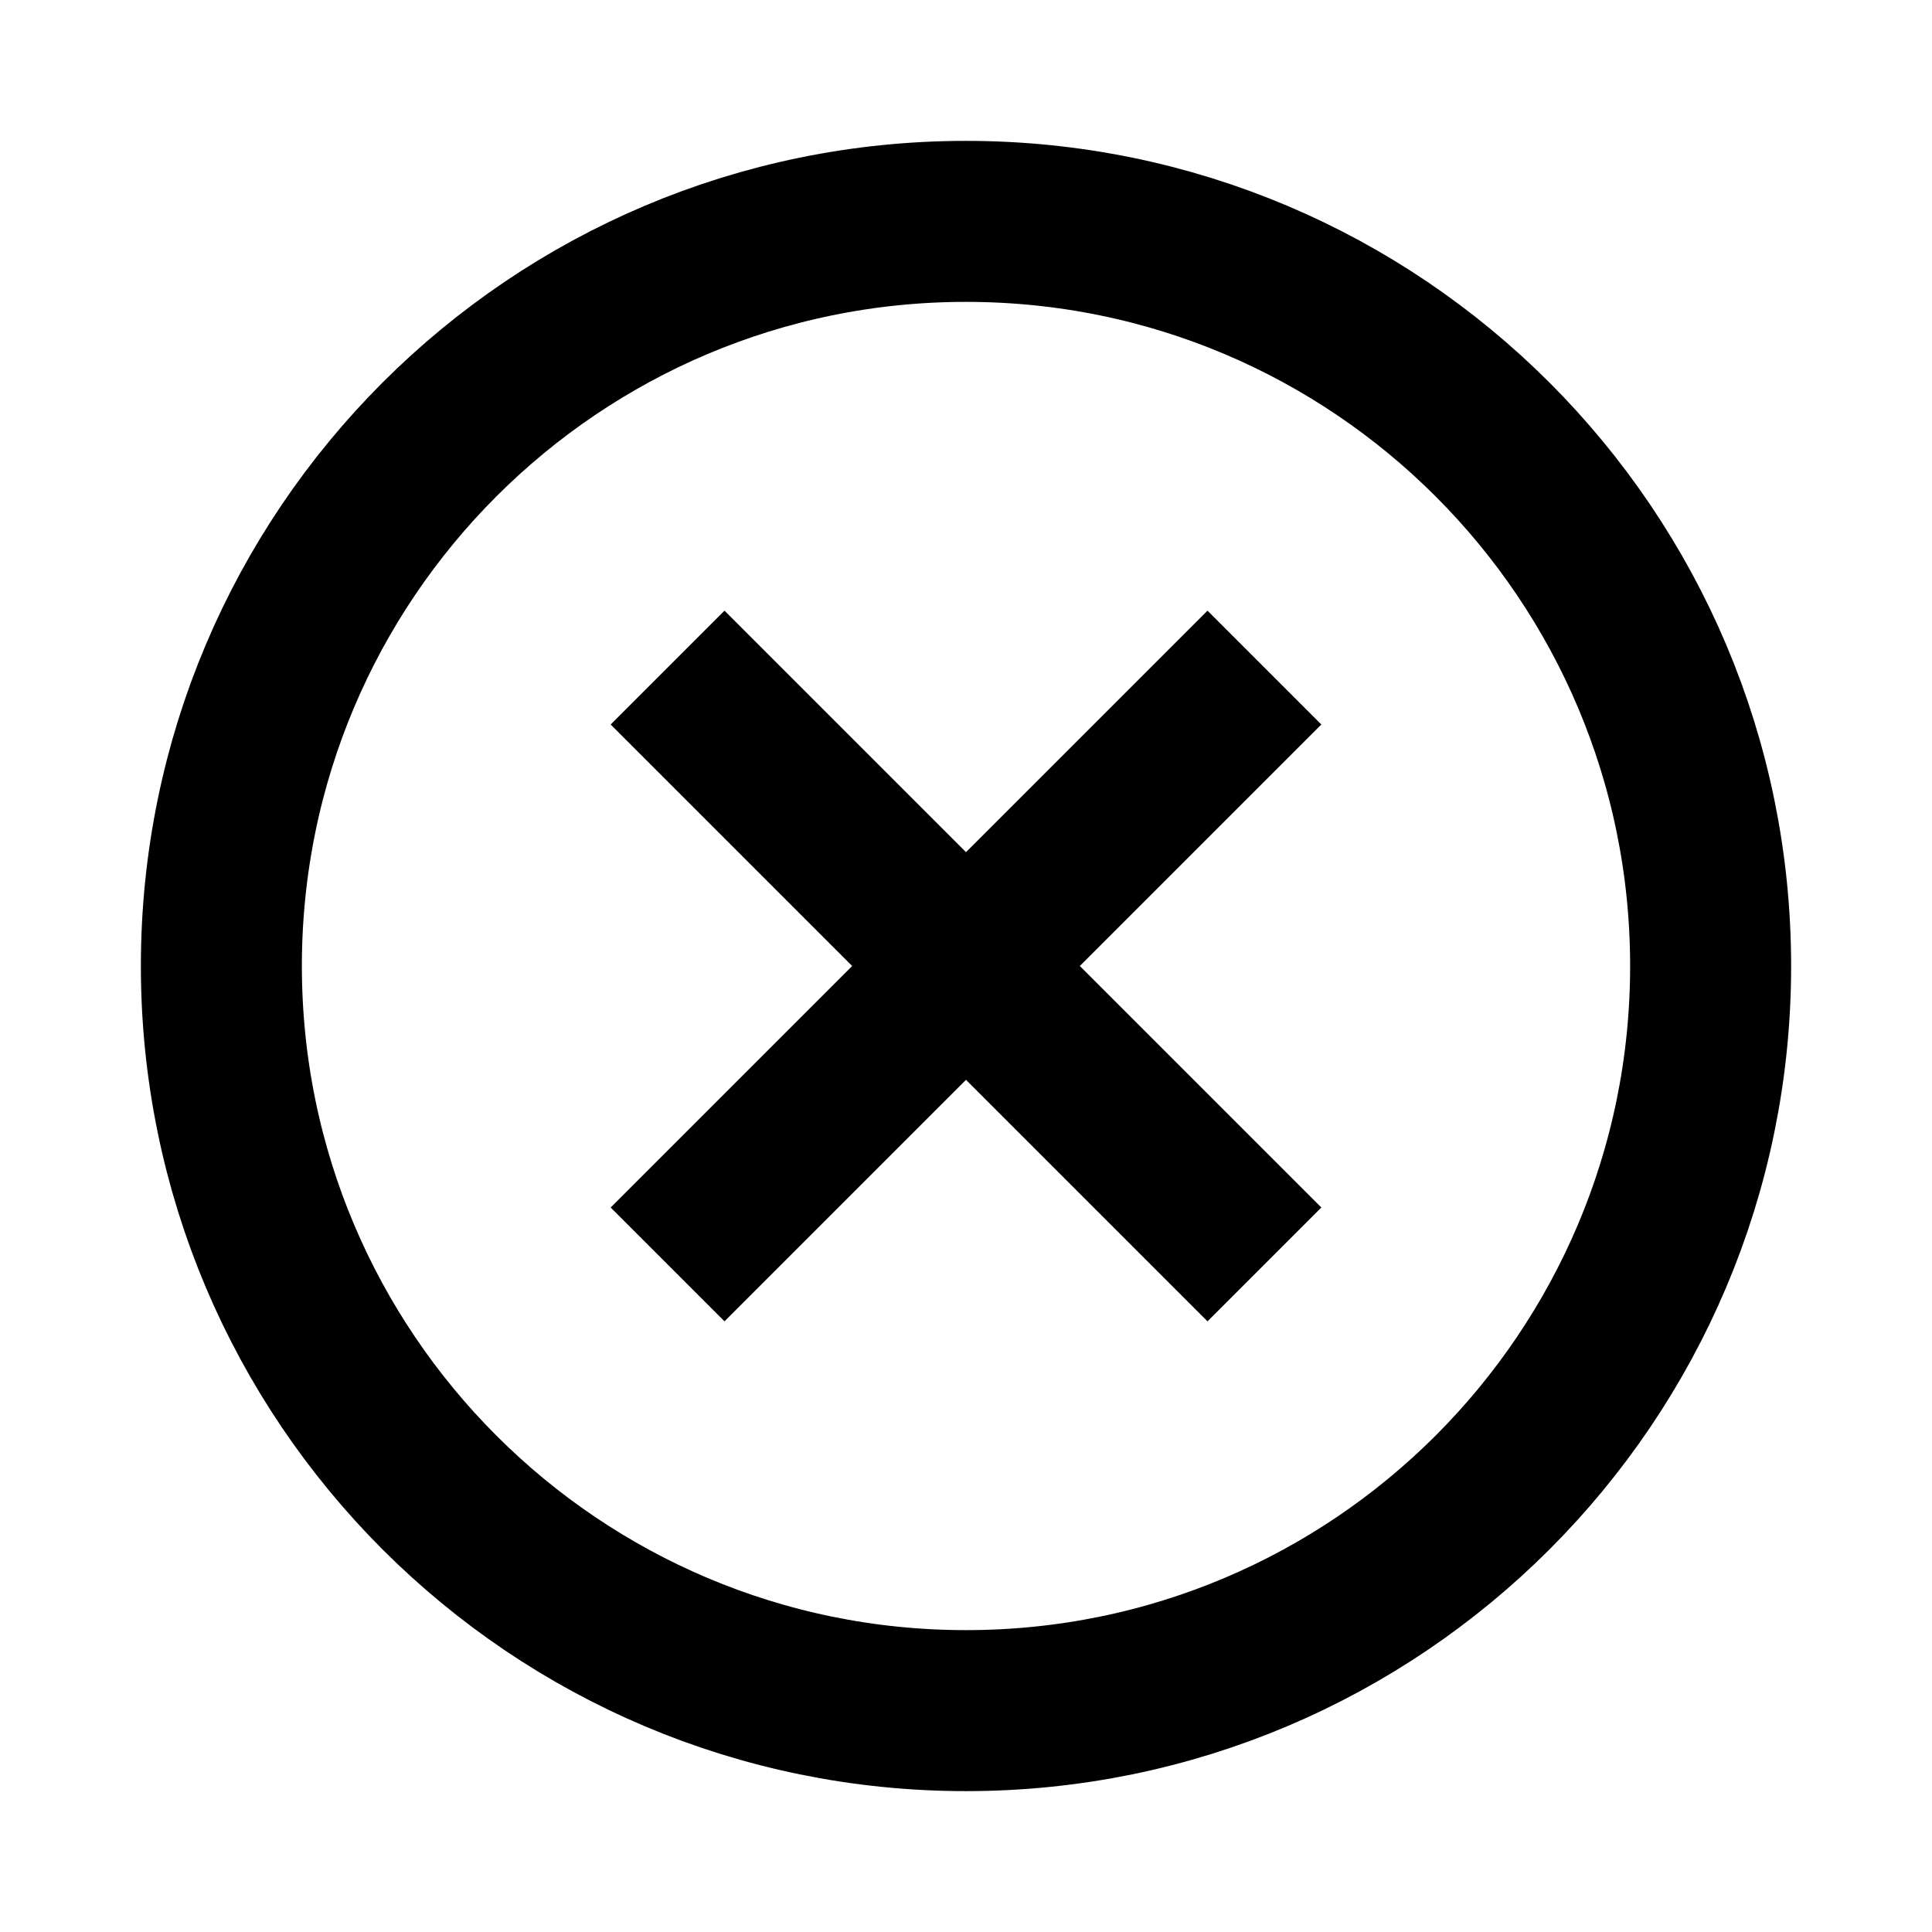
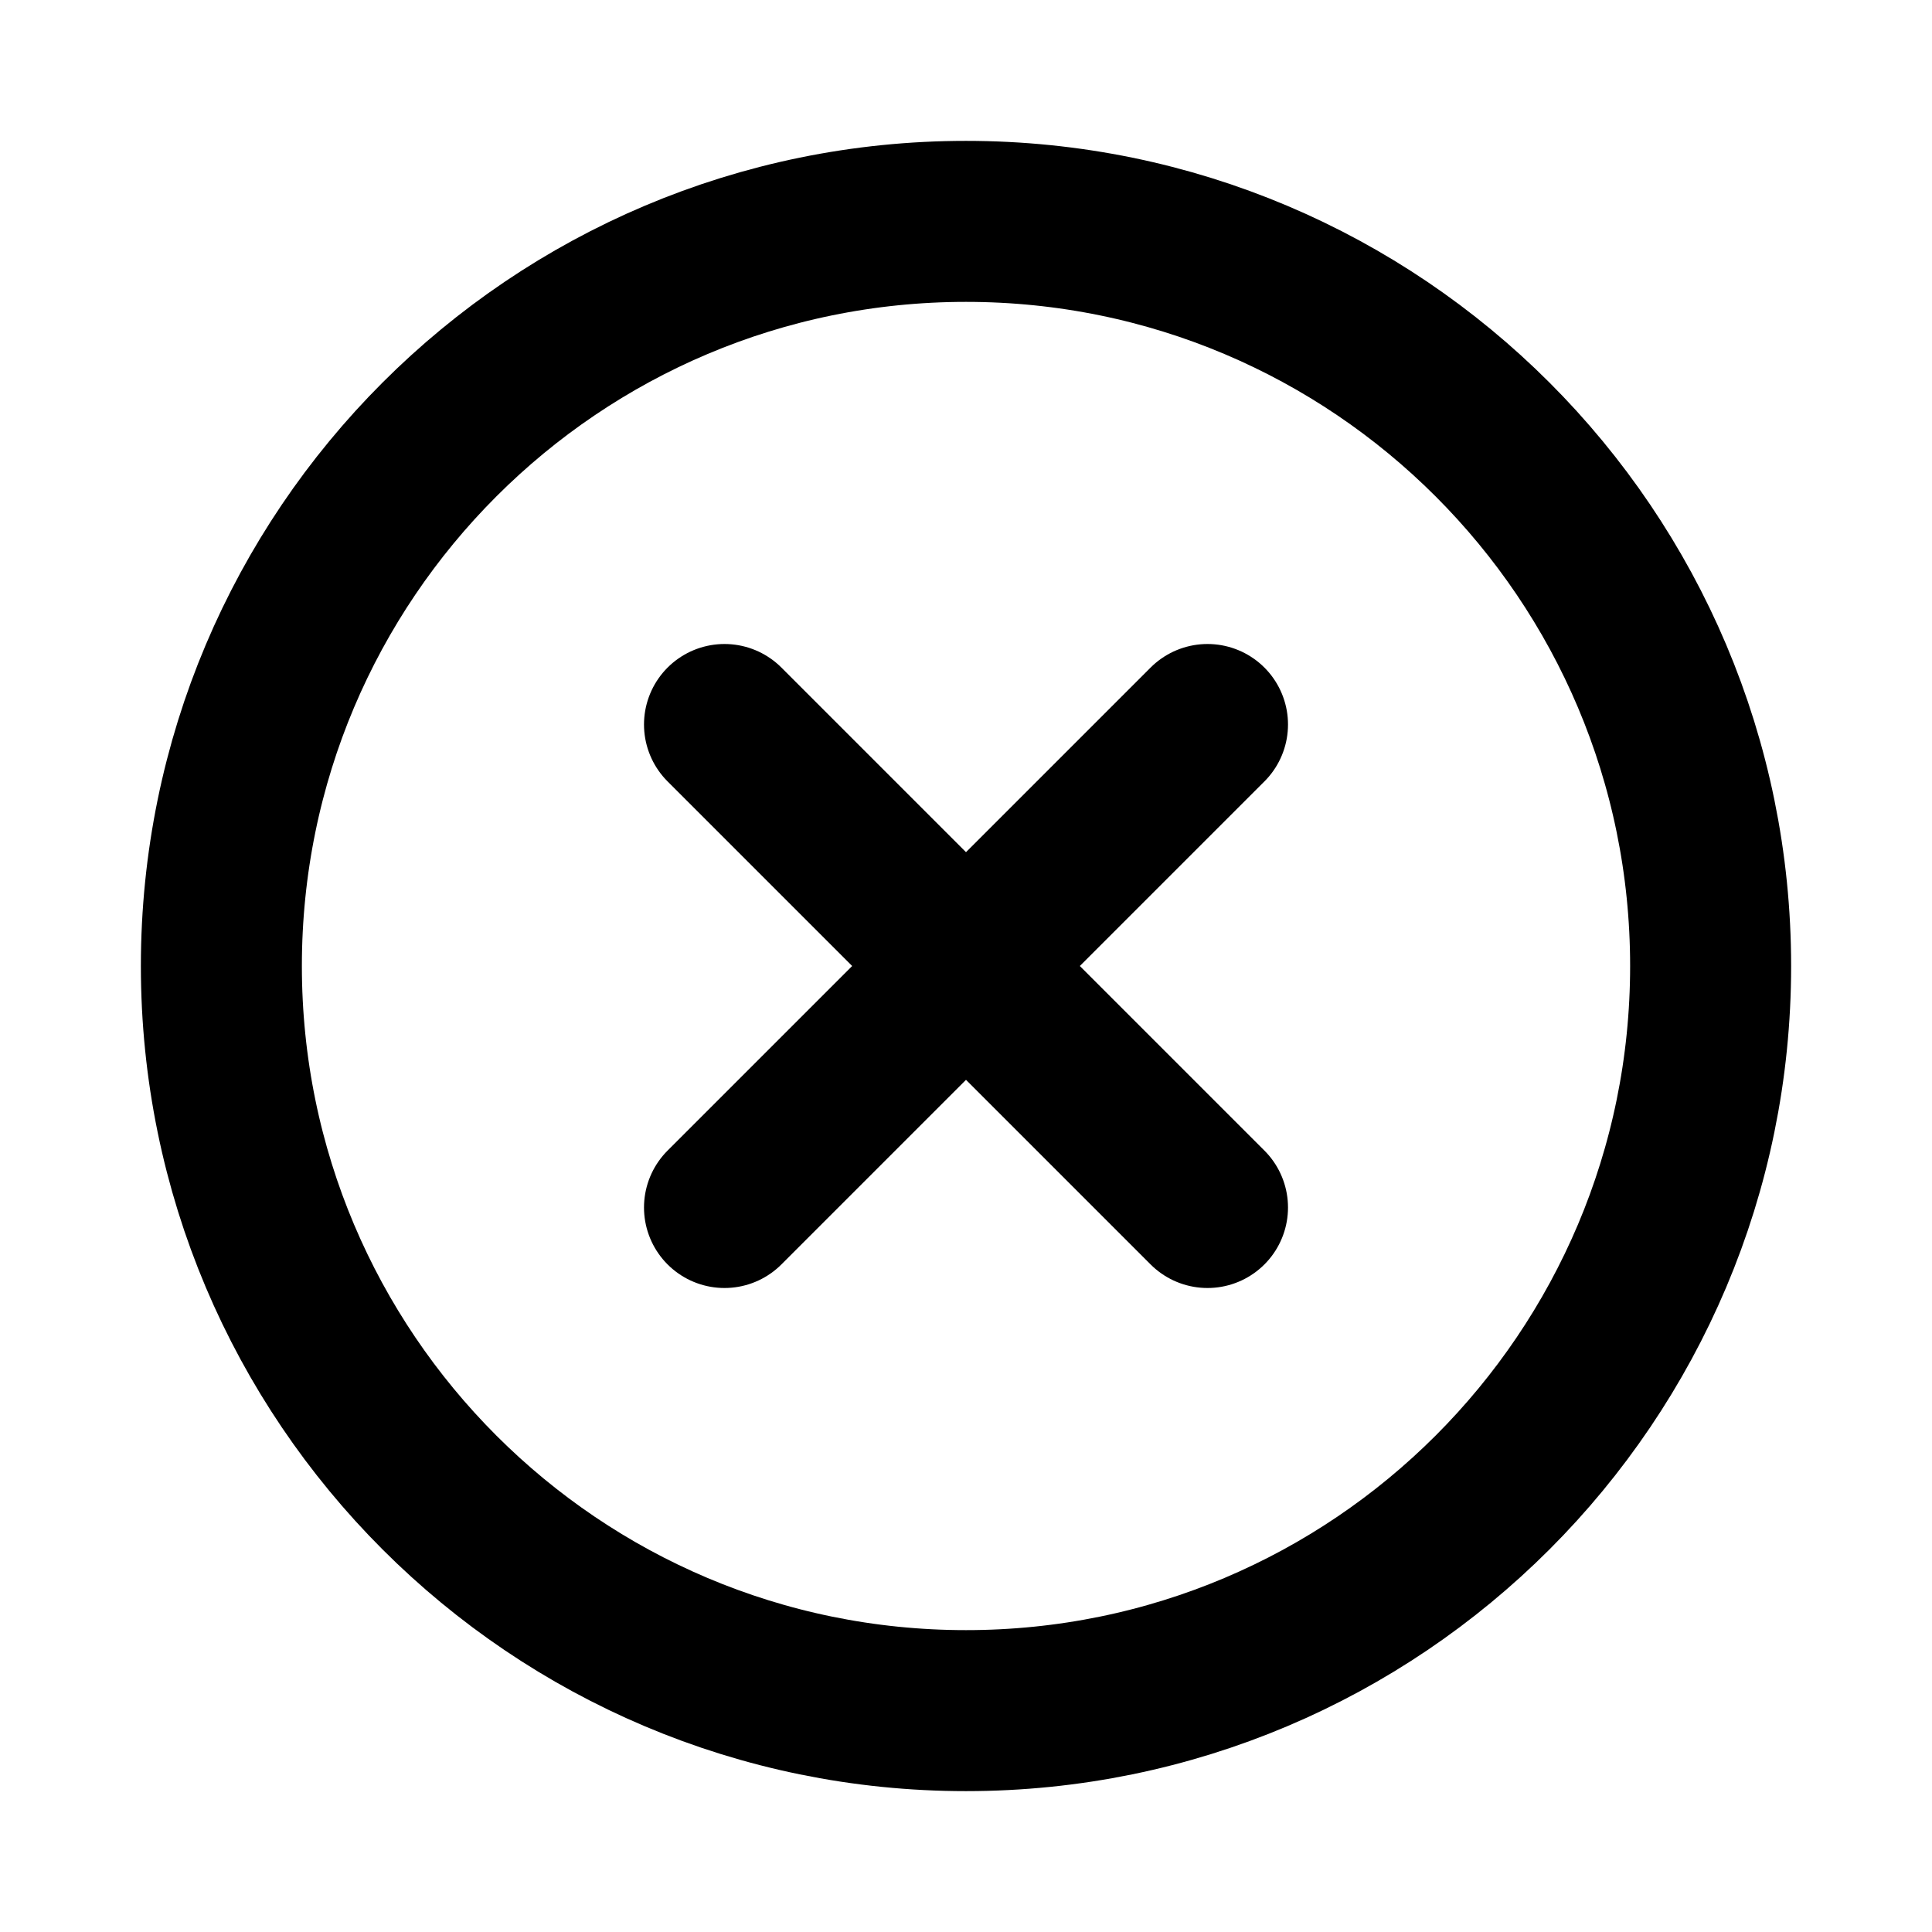
<svg xmlns="http://www.w3.org/2000/svg" width="24" height="24" fill="none" viewBox="0 0 24 24">
-   <path stroke="currentColor" stroke-linecap="square" stroke-width="2" d="m9 15 6-6M9 9l6 6m6.25-3a9.25 9.25 0 1 1-18.5 0 9.25 9.25 0 0 1 18.5 0Z" />
+   <path stroke="currentColor" stroke-linecap="round" stroke-width="2" d="m9 15 6-6M9 9l6 6m6.25-3a9.25 9.25 0 1 1-18.5 0 9.25 9.25 0 0 1 18.5 0Z" />
</svg>
